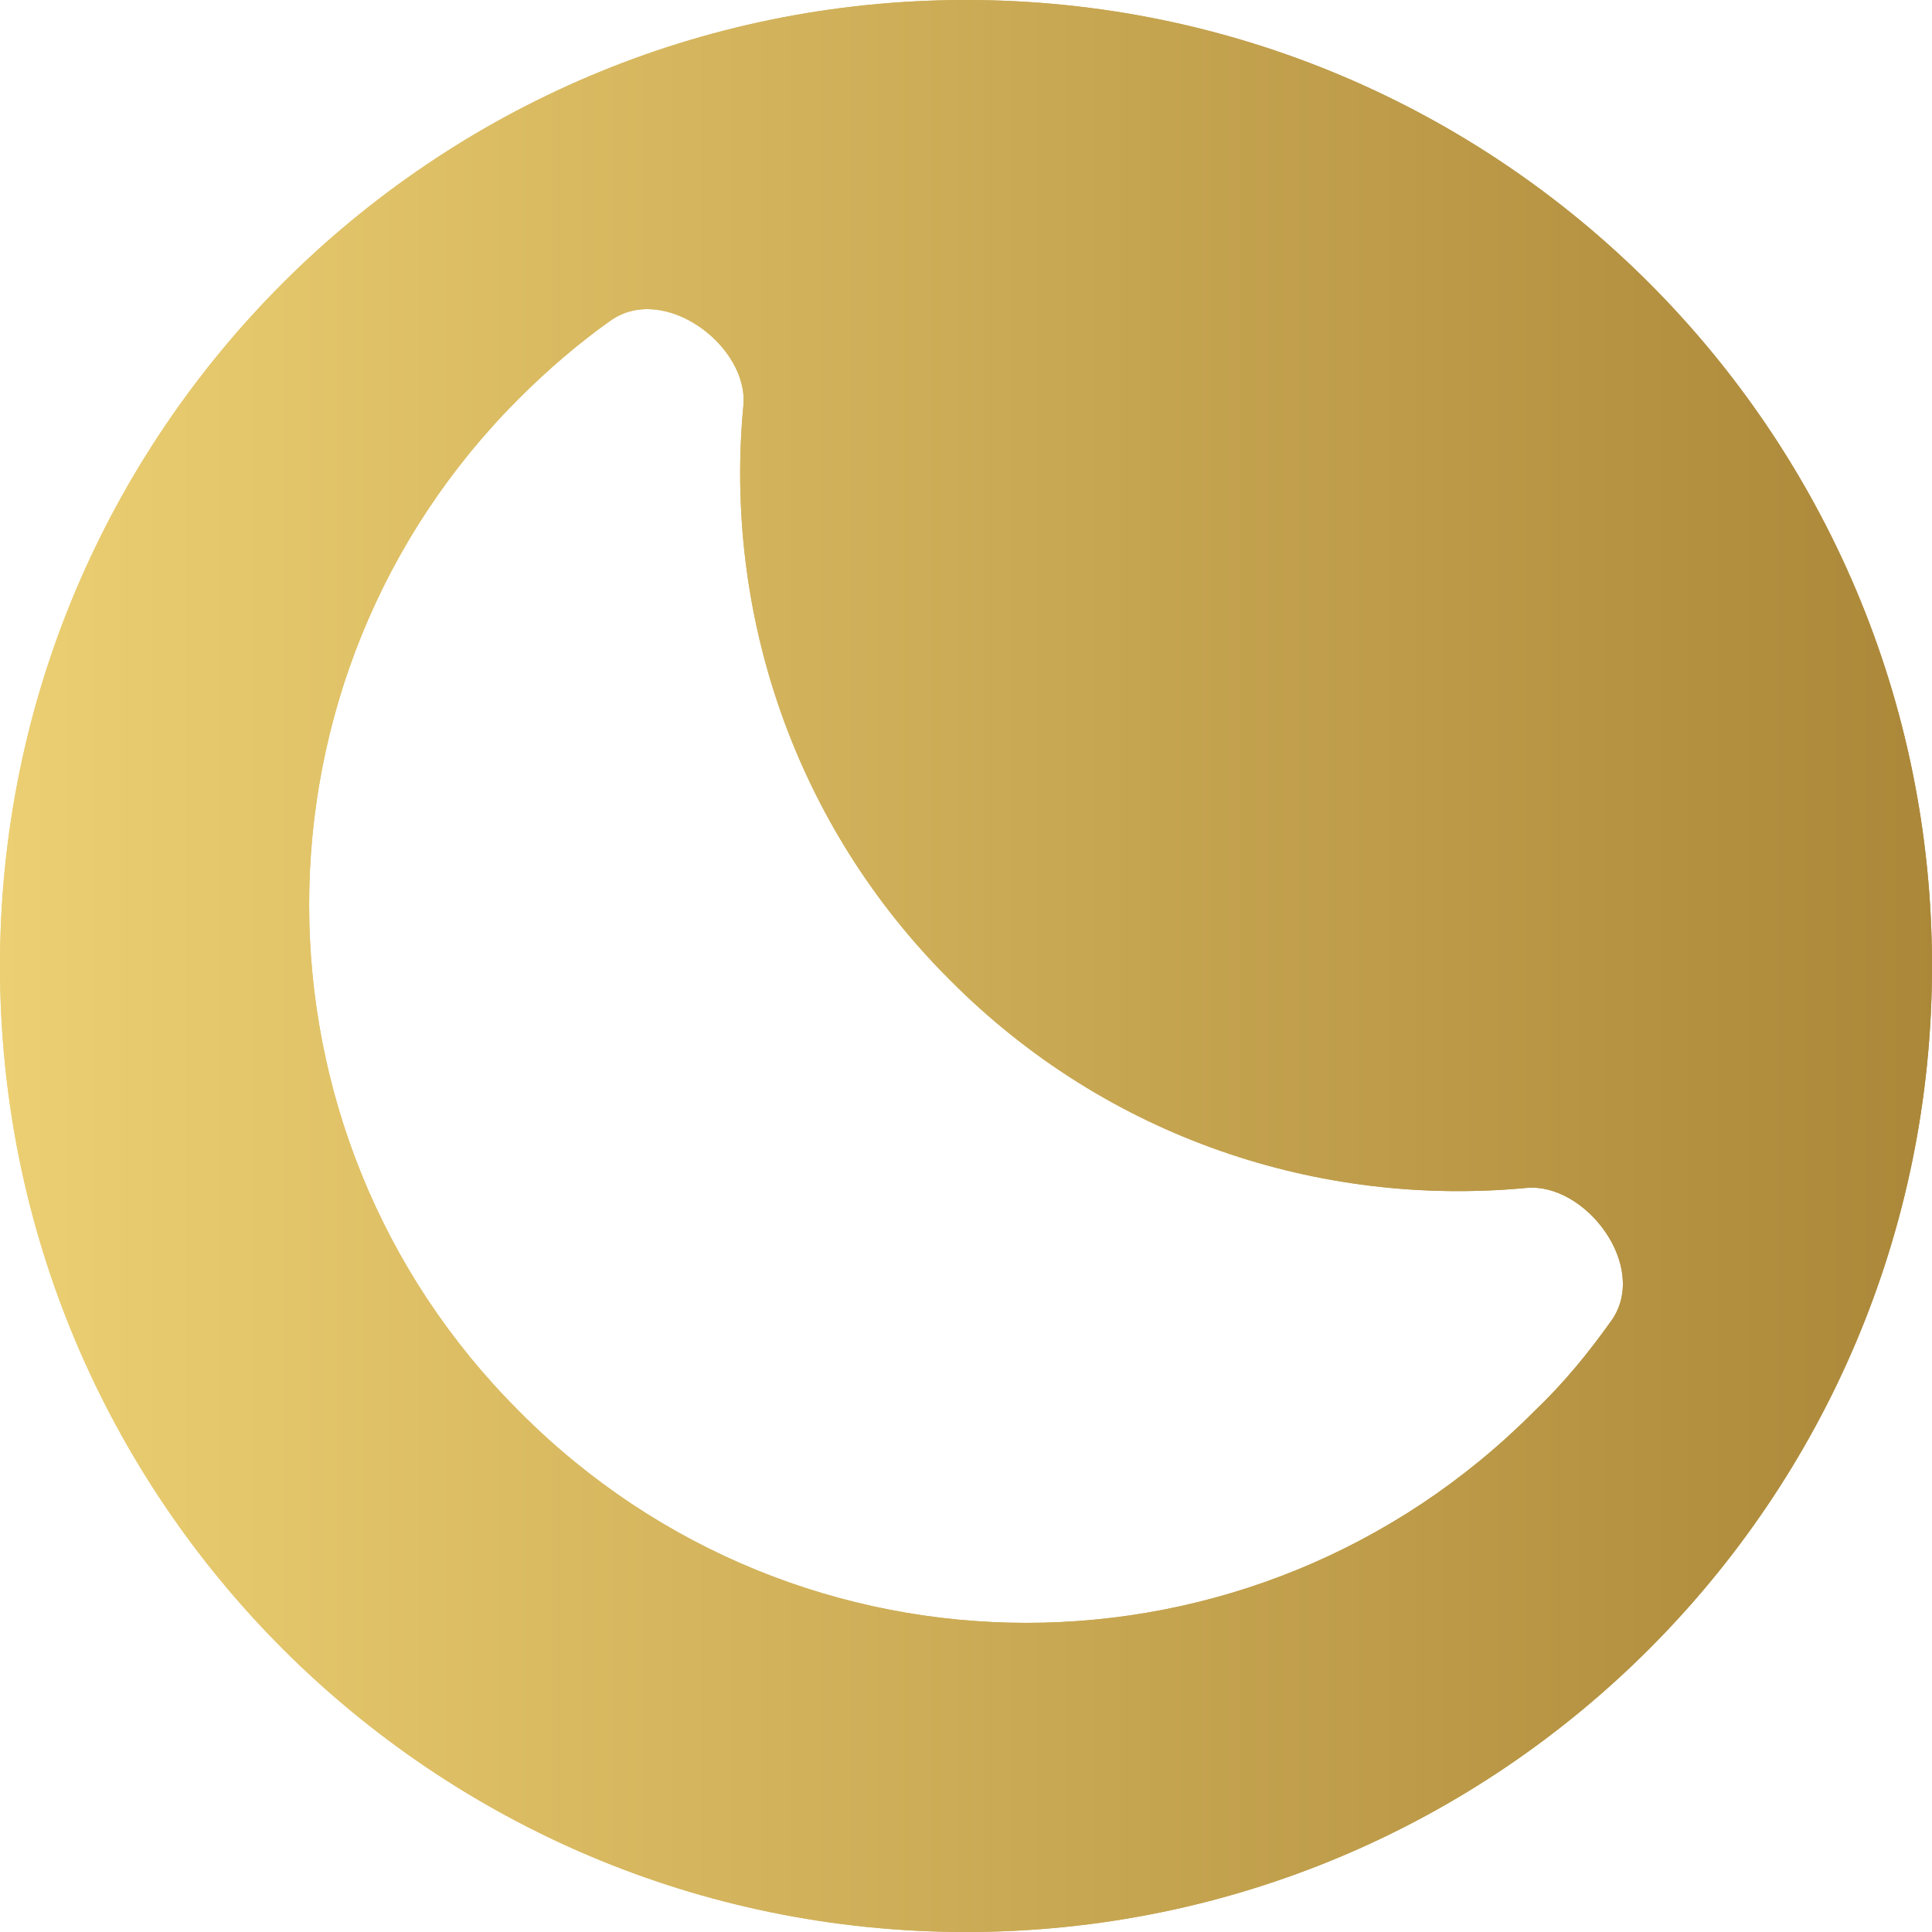
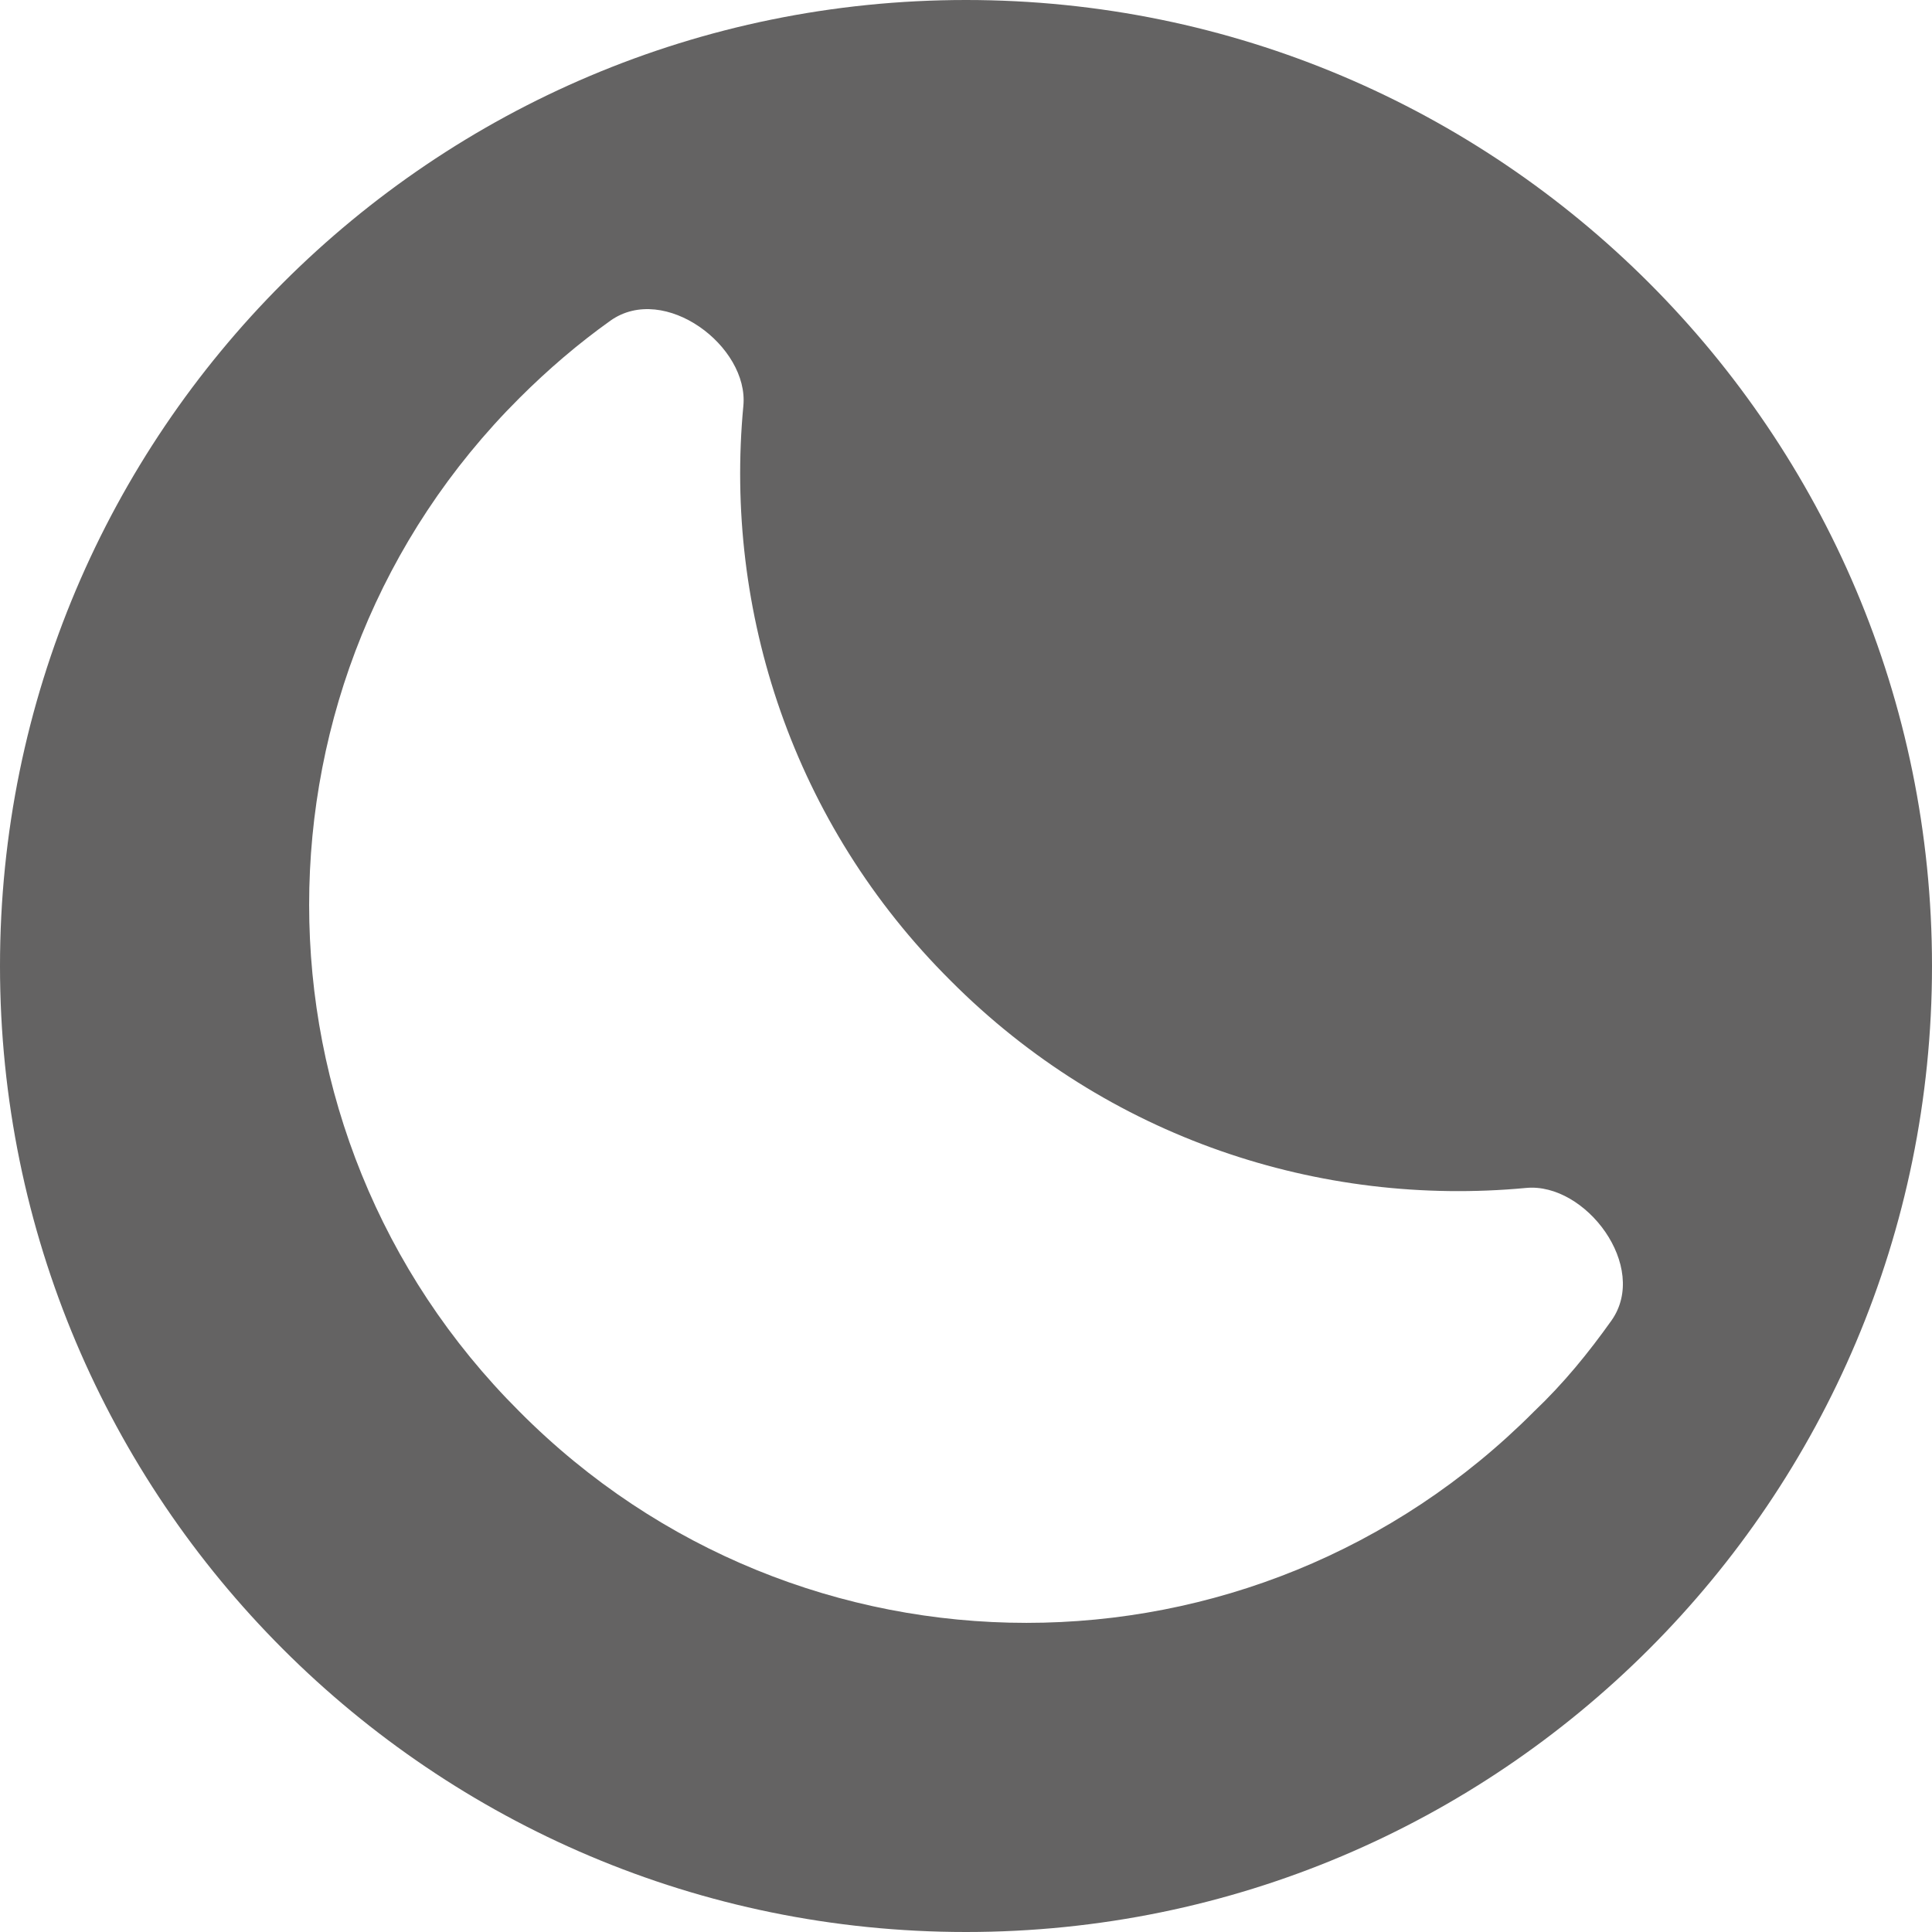
<svg xmlns="http://www.w3.org/2000/svg" width="25" height="25" viewBox="0 0 25 25" fill="none">
-   <path fill-rule="evenodd" clip-rule="evenodd" d="M12.5 25C19.403 25 25 19.404 25 12.5C25 5.596 19.403 0 12.5 0C5.597 0 0 5.596 0 12.5C0 19.404 5.597 25 12.5 25ZM20.852 17.088C21.344 16.392 20.518 15.298 19.747 15.372C17.082 15.622 14.335 14.732 12.302 12.691C10.259 10.66 9.368 7.905 9.619 5.252C9.693 4.482 8.598 3.657 7.901 4.148C7.483 4.445 7.094 4.779 6.722 5.15C3.093 8.768 3.093 14.648 6.722 18.266C10.343 21.911 16.219 21.911 19.849 18.266C20.239 17.895 20.555 17.505 20.852 17.088Z" fill="url(#paint0_linear)" />
-   <path fill-rule="evenodd" clip-rule="evenodd" d="M12.5 25C19.403 25 25 19.404 25 12.5C25 5.596 19.403 0 12.5 0C5.597 0 0 5.596 0 12.5C0 19.404 5.597 25 12.5 25ZM20.852 17.088C21.344 16.392 20.518 15.298 19.747 15.372C17.082 15.622 14.335 14.732 12.302 12.691C10.259 10.66 9.368 7.905 9.619 5.252C9.693 4.482 8.598 3.657 7.901 4.148C7.483 4.445 7.094 4.779 6.722 5.15C3.093 8.768 3.093 14.648 6.722 18.266C10.343 21.911 16.219 21.911 19.849 18.266C20.239 17.895 20.555 17.505 20.852 17.088Z" fill="url(#paint1_linear)" />
-   <defs>
-     <linearGradient id="paint0_linear" x1="-5.42402e-08" y1="13" x2="25.5" y2="13" gradientUnits="userSpaceOnUse">
-       <stop stop-color="#ECCF72" />
-       <stop offset="1" stop-color="#AA8638" />
-     </linearGradient>
-     <linearGradient id="paint1_linear" x1="-5.42402e-08" y1="13" x2="25.5" y2="13" gradientUnits="userSpaceOnUse">
-       <stop stop-color="#ECCF72" />
-       <stop offset="1" stop-color="#AA8638" />
-     </linearGradient>
-   </defs>
+   <path fill-rule="evenodd" clip-rule="evenodd" d="M12.5 25C19.404 25 25 19.404 25 12.5C25 5.596 19.404 0 12.5 0C5.596 0 0 5.596 0 12.5C0 19.404 5.596 25 12.5 25ZM20.852 17.088C21.344 16.392 20.517 15.298 19.747 15.372C17.083 15.622 14.335 14.732 12.302 12.691C10.259 10.66 9.368 7.905 9.619 5.252C9.693 4.482 8.598 3.657 7.901 4.148C7.484 4.445 7.094 4.779 6.722 5.15C3.093 8.768 3.093 14.648 6.722 18.266C10.343 21.911 16.219 21.911 19.849 18.266C20.239 17.895 20.555 17.505 20.852 17.088Z" fill="#646363" />
</svg>
